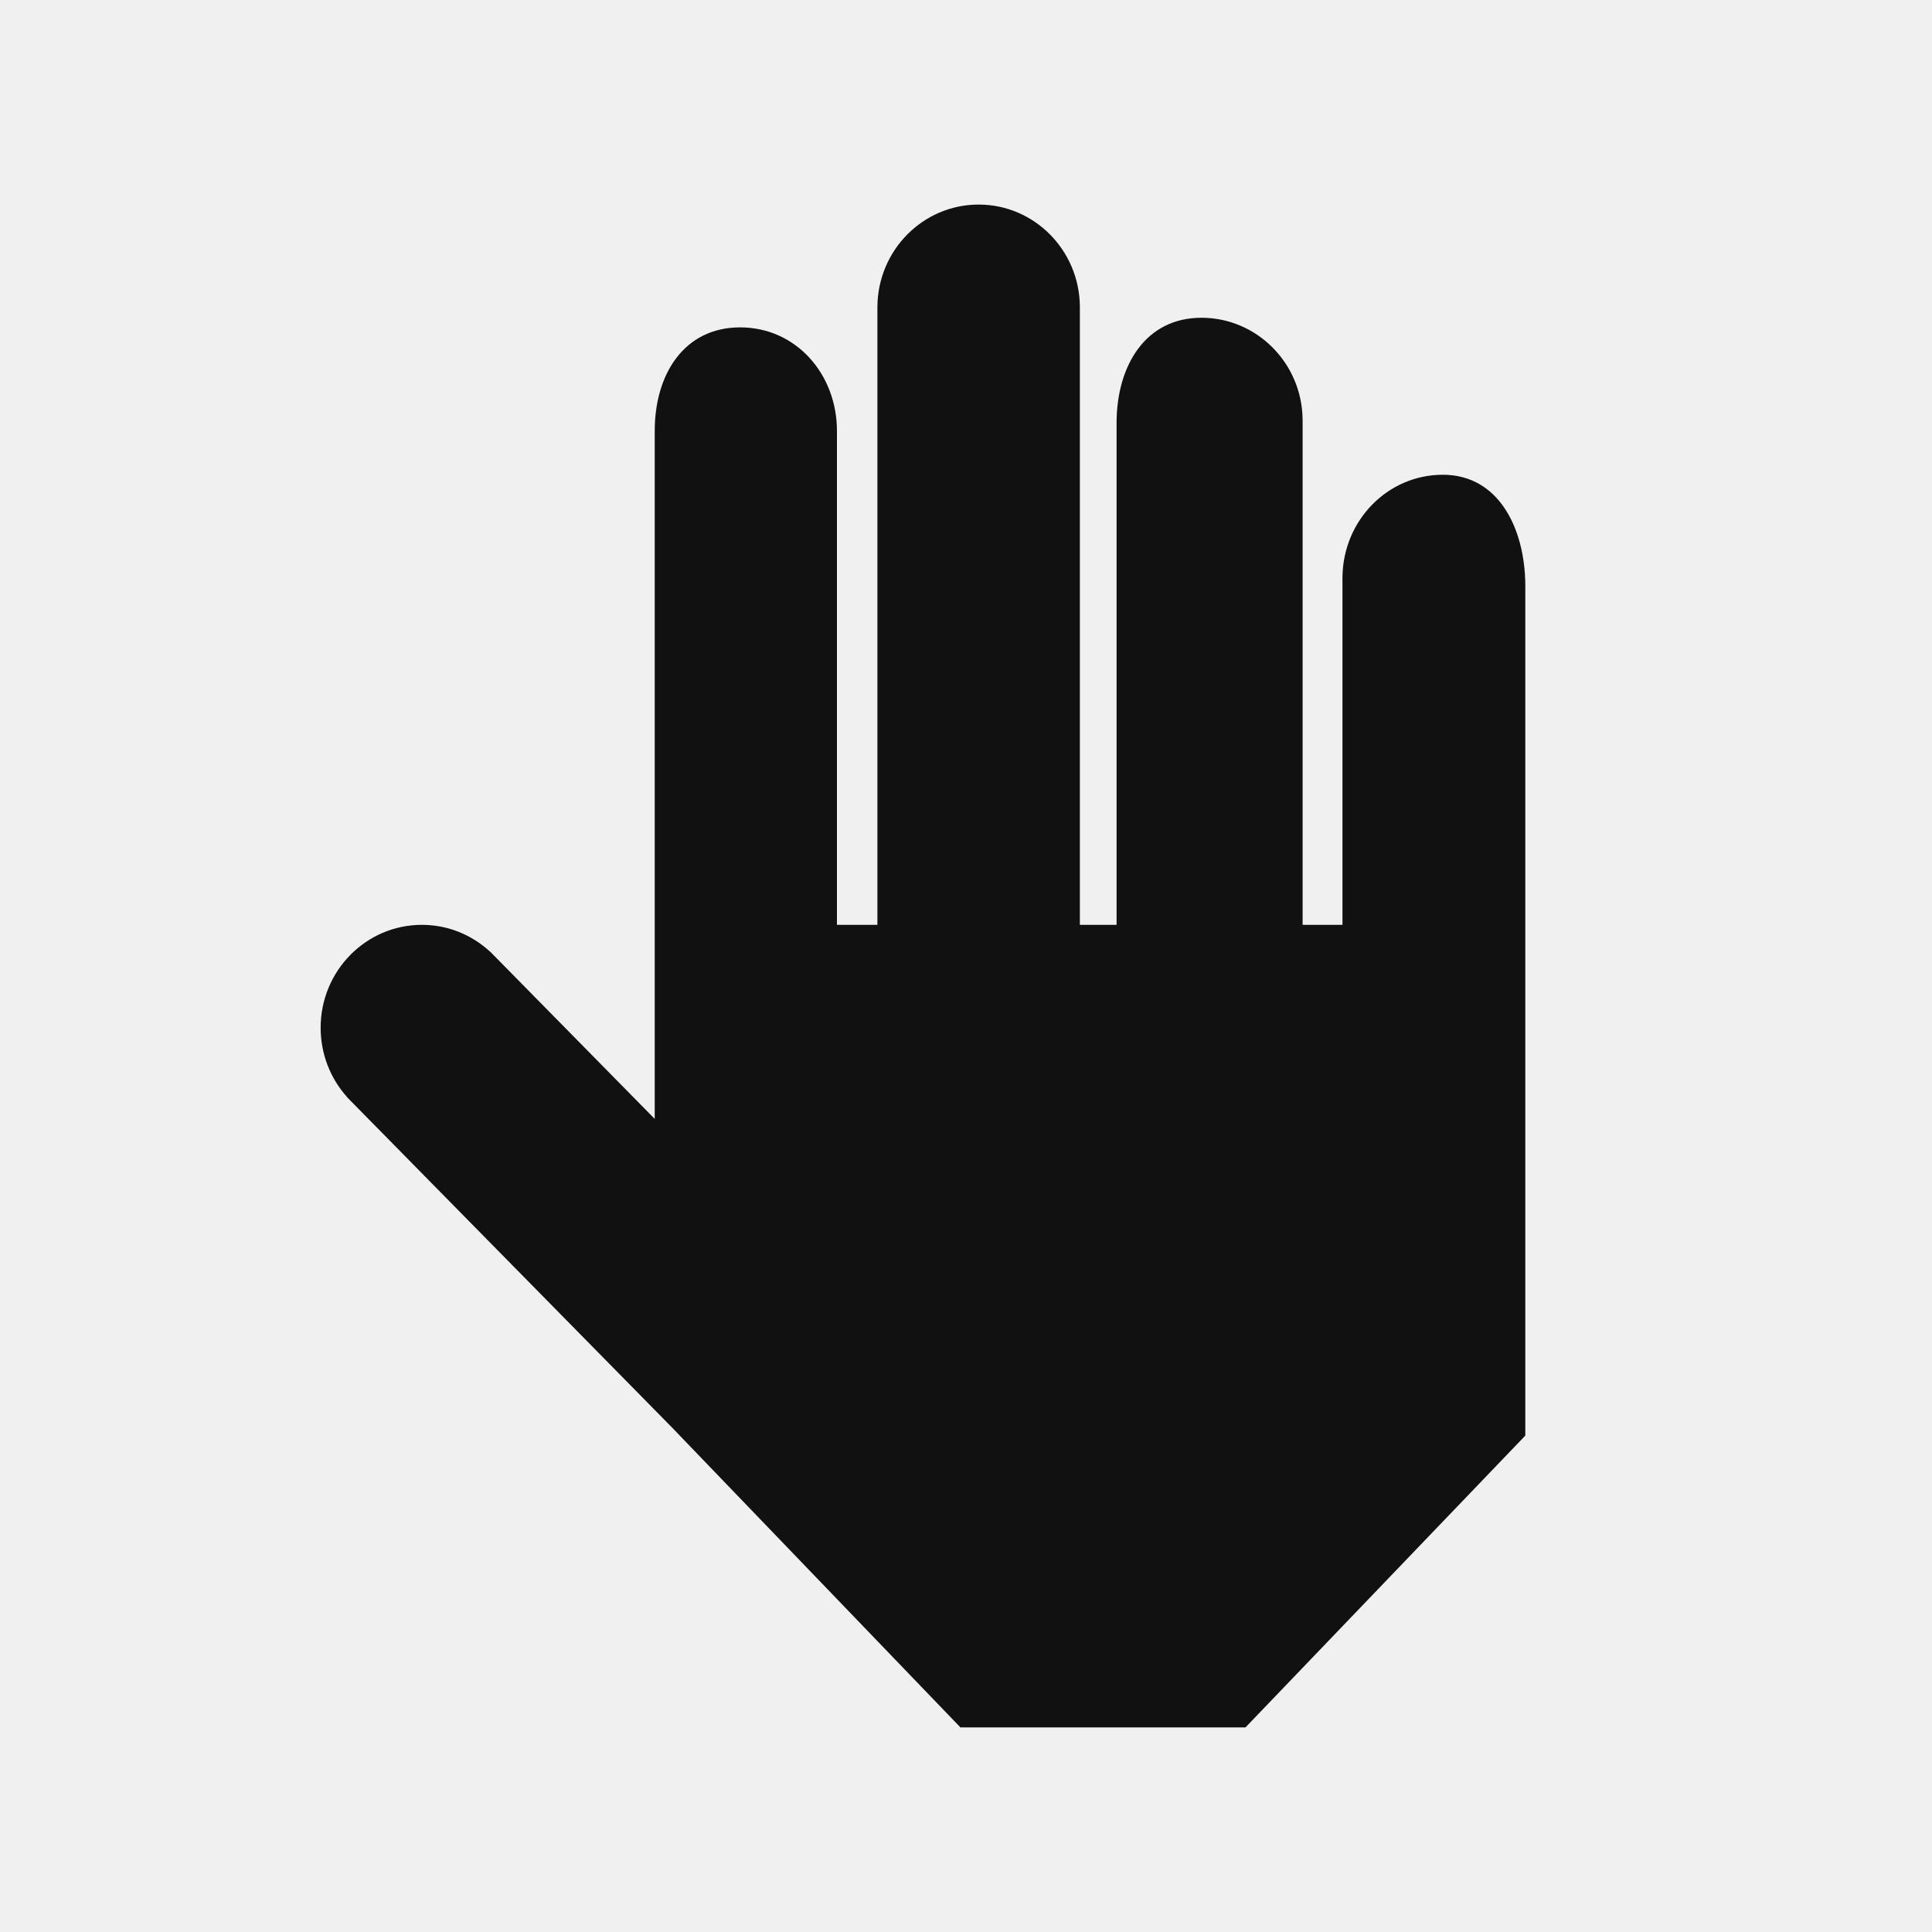
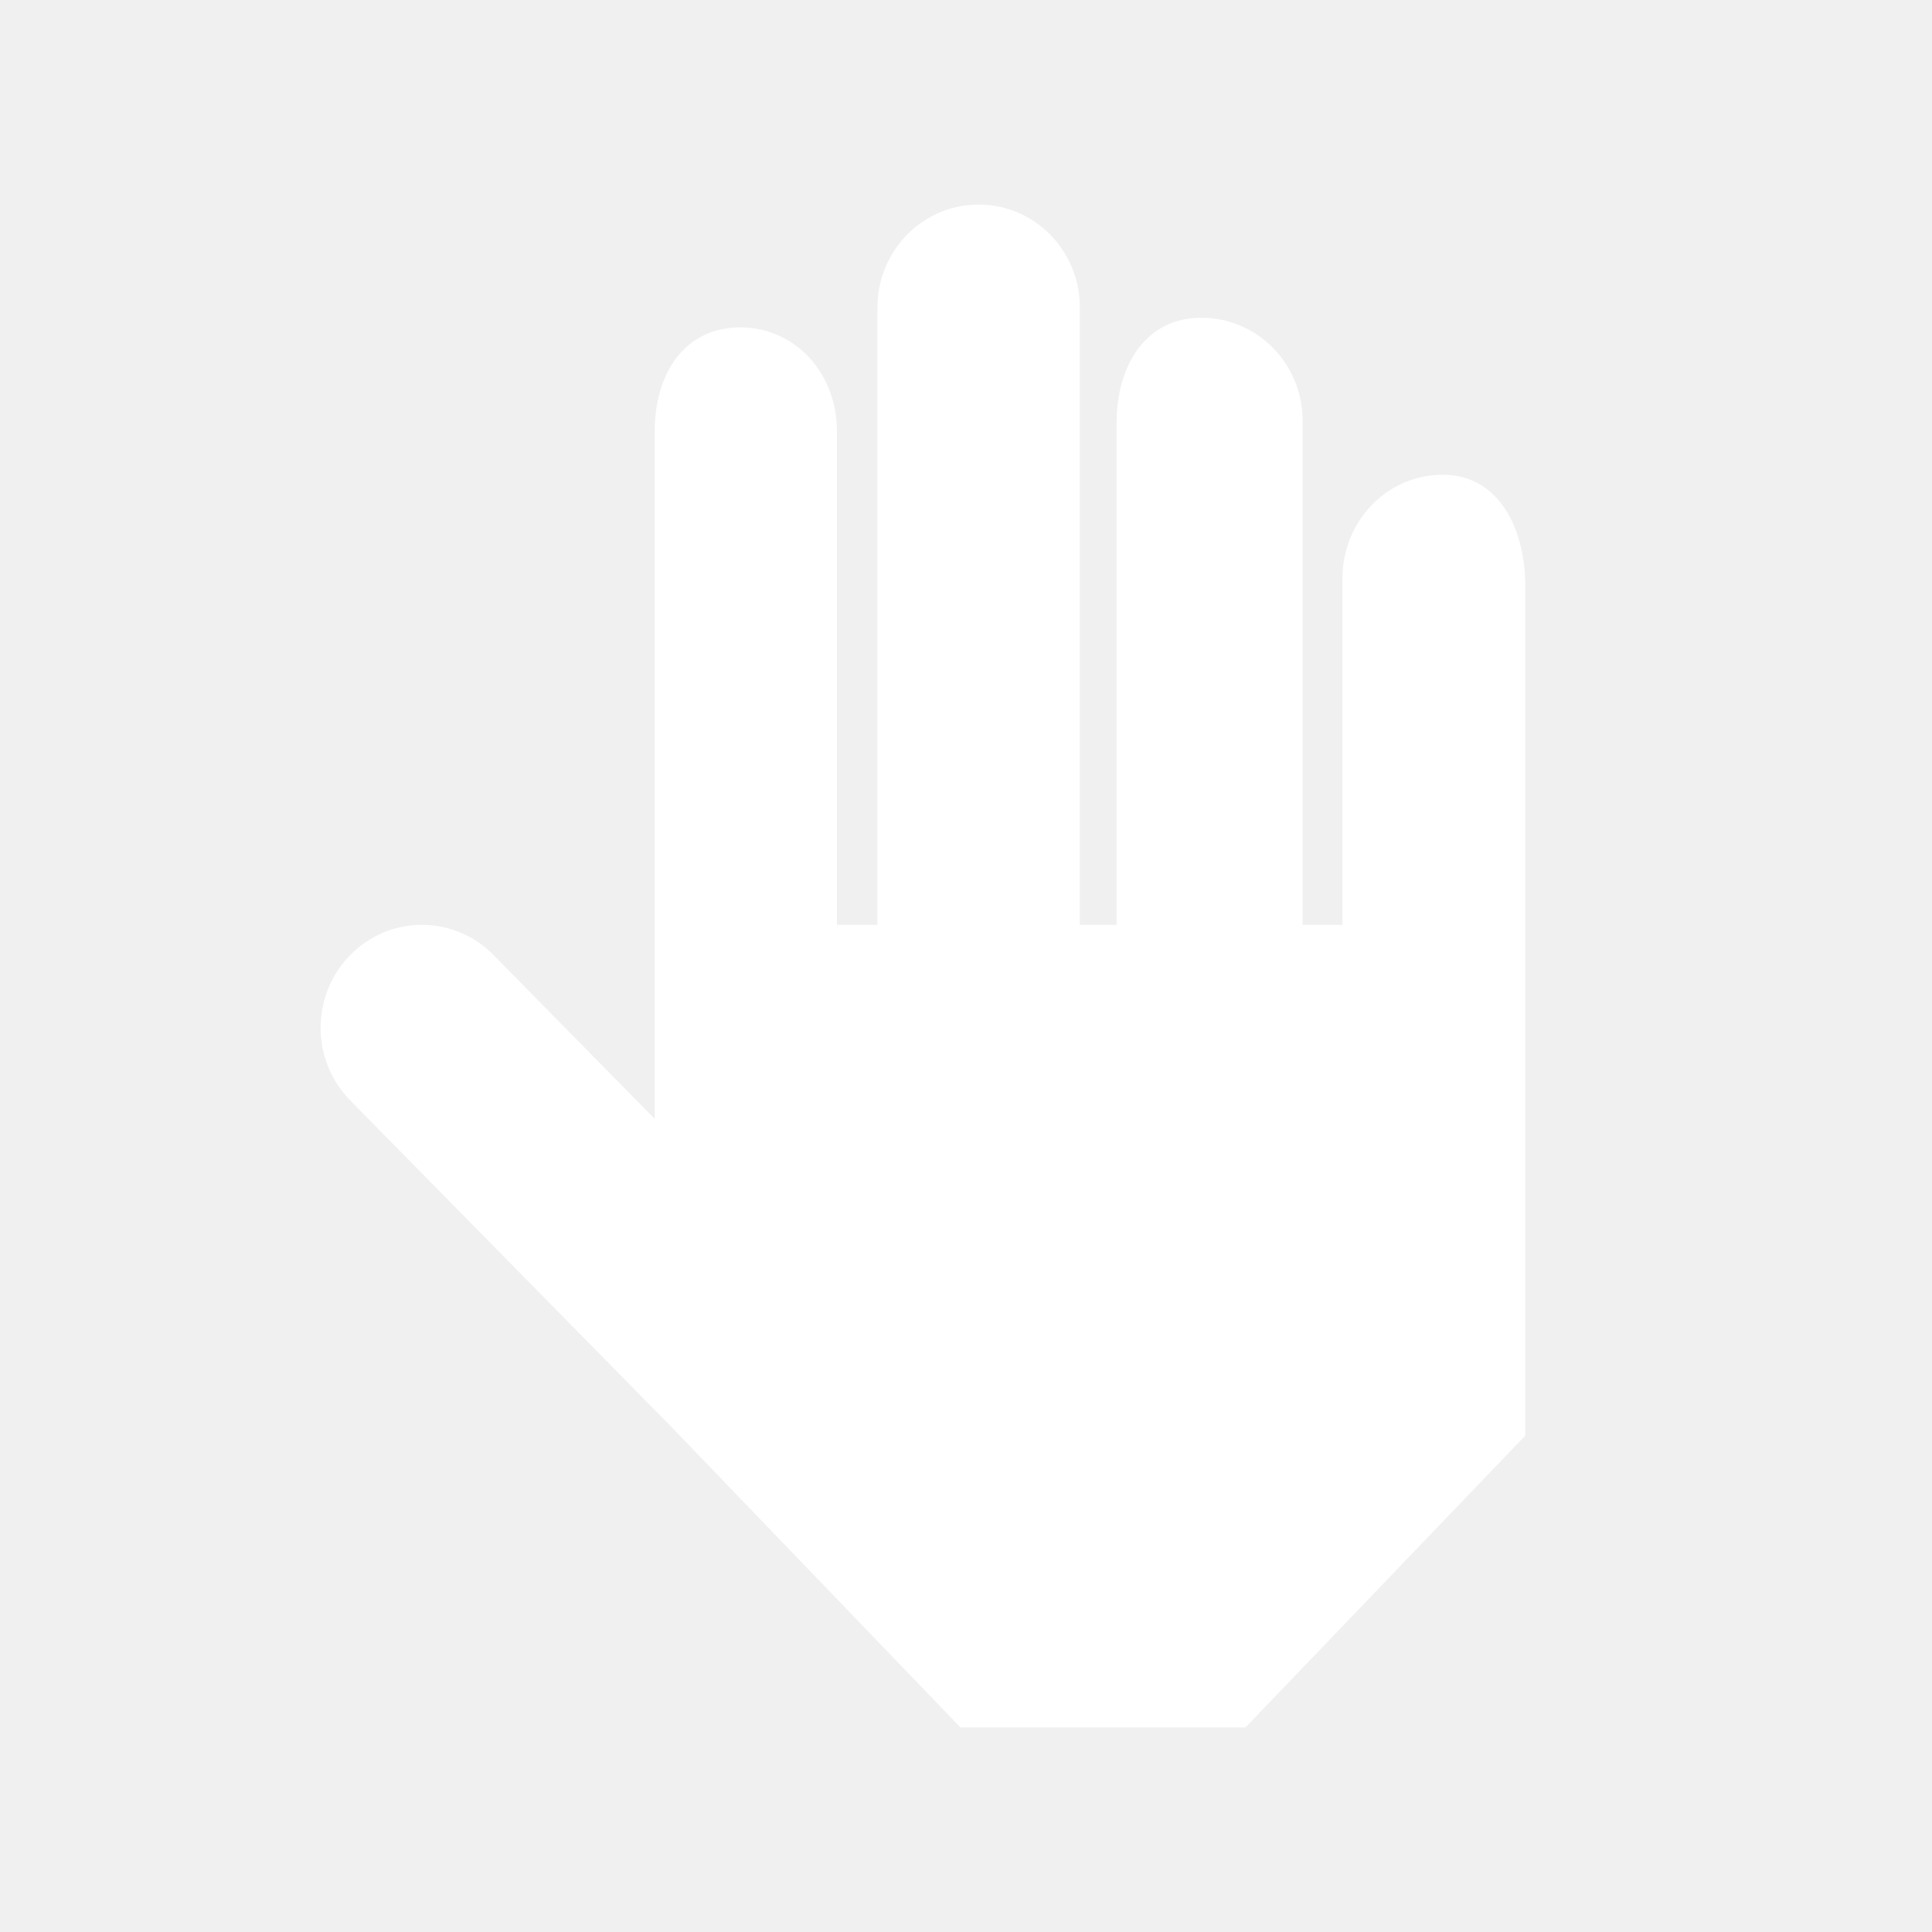
<svg xmlns="http://www.w3.org/2000/svg" width="85" height="85" viewBox="0 0 85 85" fill="none">
-   <path d="M47.51 13.563L47.51 13.527L47.51 13.491L47.51 13.486C47.489 11.005 45.503 9 43.056 9C40.615 9 38.632 10.997 38.603 13.472C38.603 13.479 38.602 13.486 38.602 13.492V40.689H36.822V29.84V18.991V18.959C36.822 16.459 35.023 14.403 32.563 14.403C30.103 14.403 28.805 16.459 28.805 18.959L28.805 49.227L21.754 42.06C21.725 42.03 21.696 42 21.666 41.971L21.587 41.89C21.569 41.872 21.551 41.857 21.531 41.843C20.743 41.126 19.702 40.689 18.561 40.689C16.101 40.689 14.107 42.716 14.107 45.216C14.107 46.374 14.535 47.43 15.238 48.23C15.252 48.252 15.269 48.273 15.288 48.292L29.576 62.815L42.256 76H54.795L67.107 63.16V40.712L67.107 40.705L67.107 40.691V25.715C67.107 25.709 67.107 25.703 67.107 25.697C67.079 23.221 65.922 20.887 63.48 20.887C61.035 20.887 59.087 22.912 59.063 25.391L59.063 40.689H57.31V18.472C57.31 18.465 57.309 18.459 57.309 18.453C57.28 15.977 55.297 13.98 52.856 13.98C50.41 13.98 49.148 16.063 49.125 18.543V40.689H47.51V13.563Z" fill="#111111" />
+   <path d="M47.51 13.563L47.51 13.527L47.51 13.491L47.51 13.486C47.489 11.005 45.503 9 43.056 9C40.615 9 38.632 10.997 38.603 13.472C38.603 13.479 38.602 13.486 38.602 13.492V40.689H36.822V29.84V18.991V18.959C36.822 16.459 35.023 14.403 32.563 14.403C30.103 14.403 28.805 16.459 28.805 18.959L28.805 49.227L21.754 42.06C21.725 42.03 21.696 42 21.666 41.971L21.587 41.89C21.569 41.872 21.551 41.857 21.531 41.843C20.743 41.126 19.702 40.689 18.561 40.689C16.101 40.689 14.107 42.716 14.107 45.216C14.107 46.374 14.535 47.43 15.238 48.23C15.252 48.252 15.269 48.273 15.288 48.292L29.576 62.815L42.256 76H54.795L67.107 63.16V40.712L67.107 40.705L67.107 40.691V25.715C67.107 25.709 67.107 25.703 67.107 25.697C67.079 23.221 65.922 20.887 63.48 20.887C61.035 20.887 59.087 22.912 59.063 25.391L59.063 40.689H57.31V18.472C57.31 18.465 57.309 18.459 57.309 18.453C57.28 15.977 55.297 13.98 52.856 13.98C50.41 13.98 49.148 16.063 49.125 18.543V40.689H47.51V13.563Z" fill="white" />
</svg>
